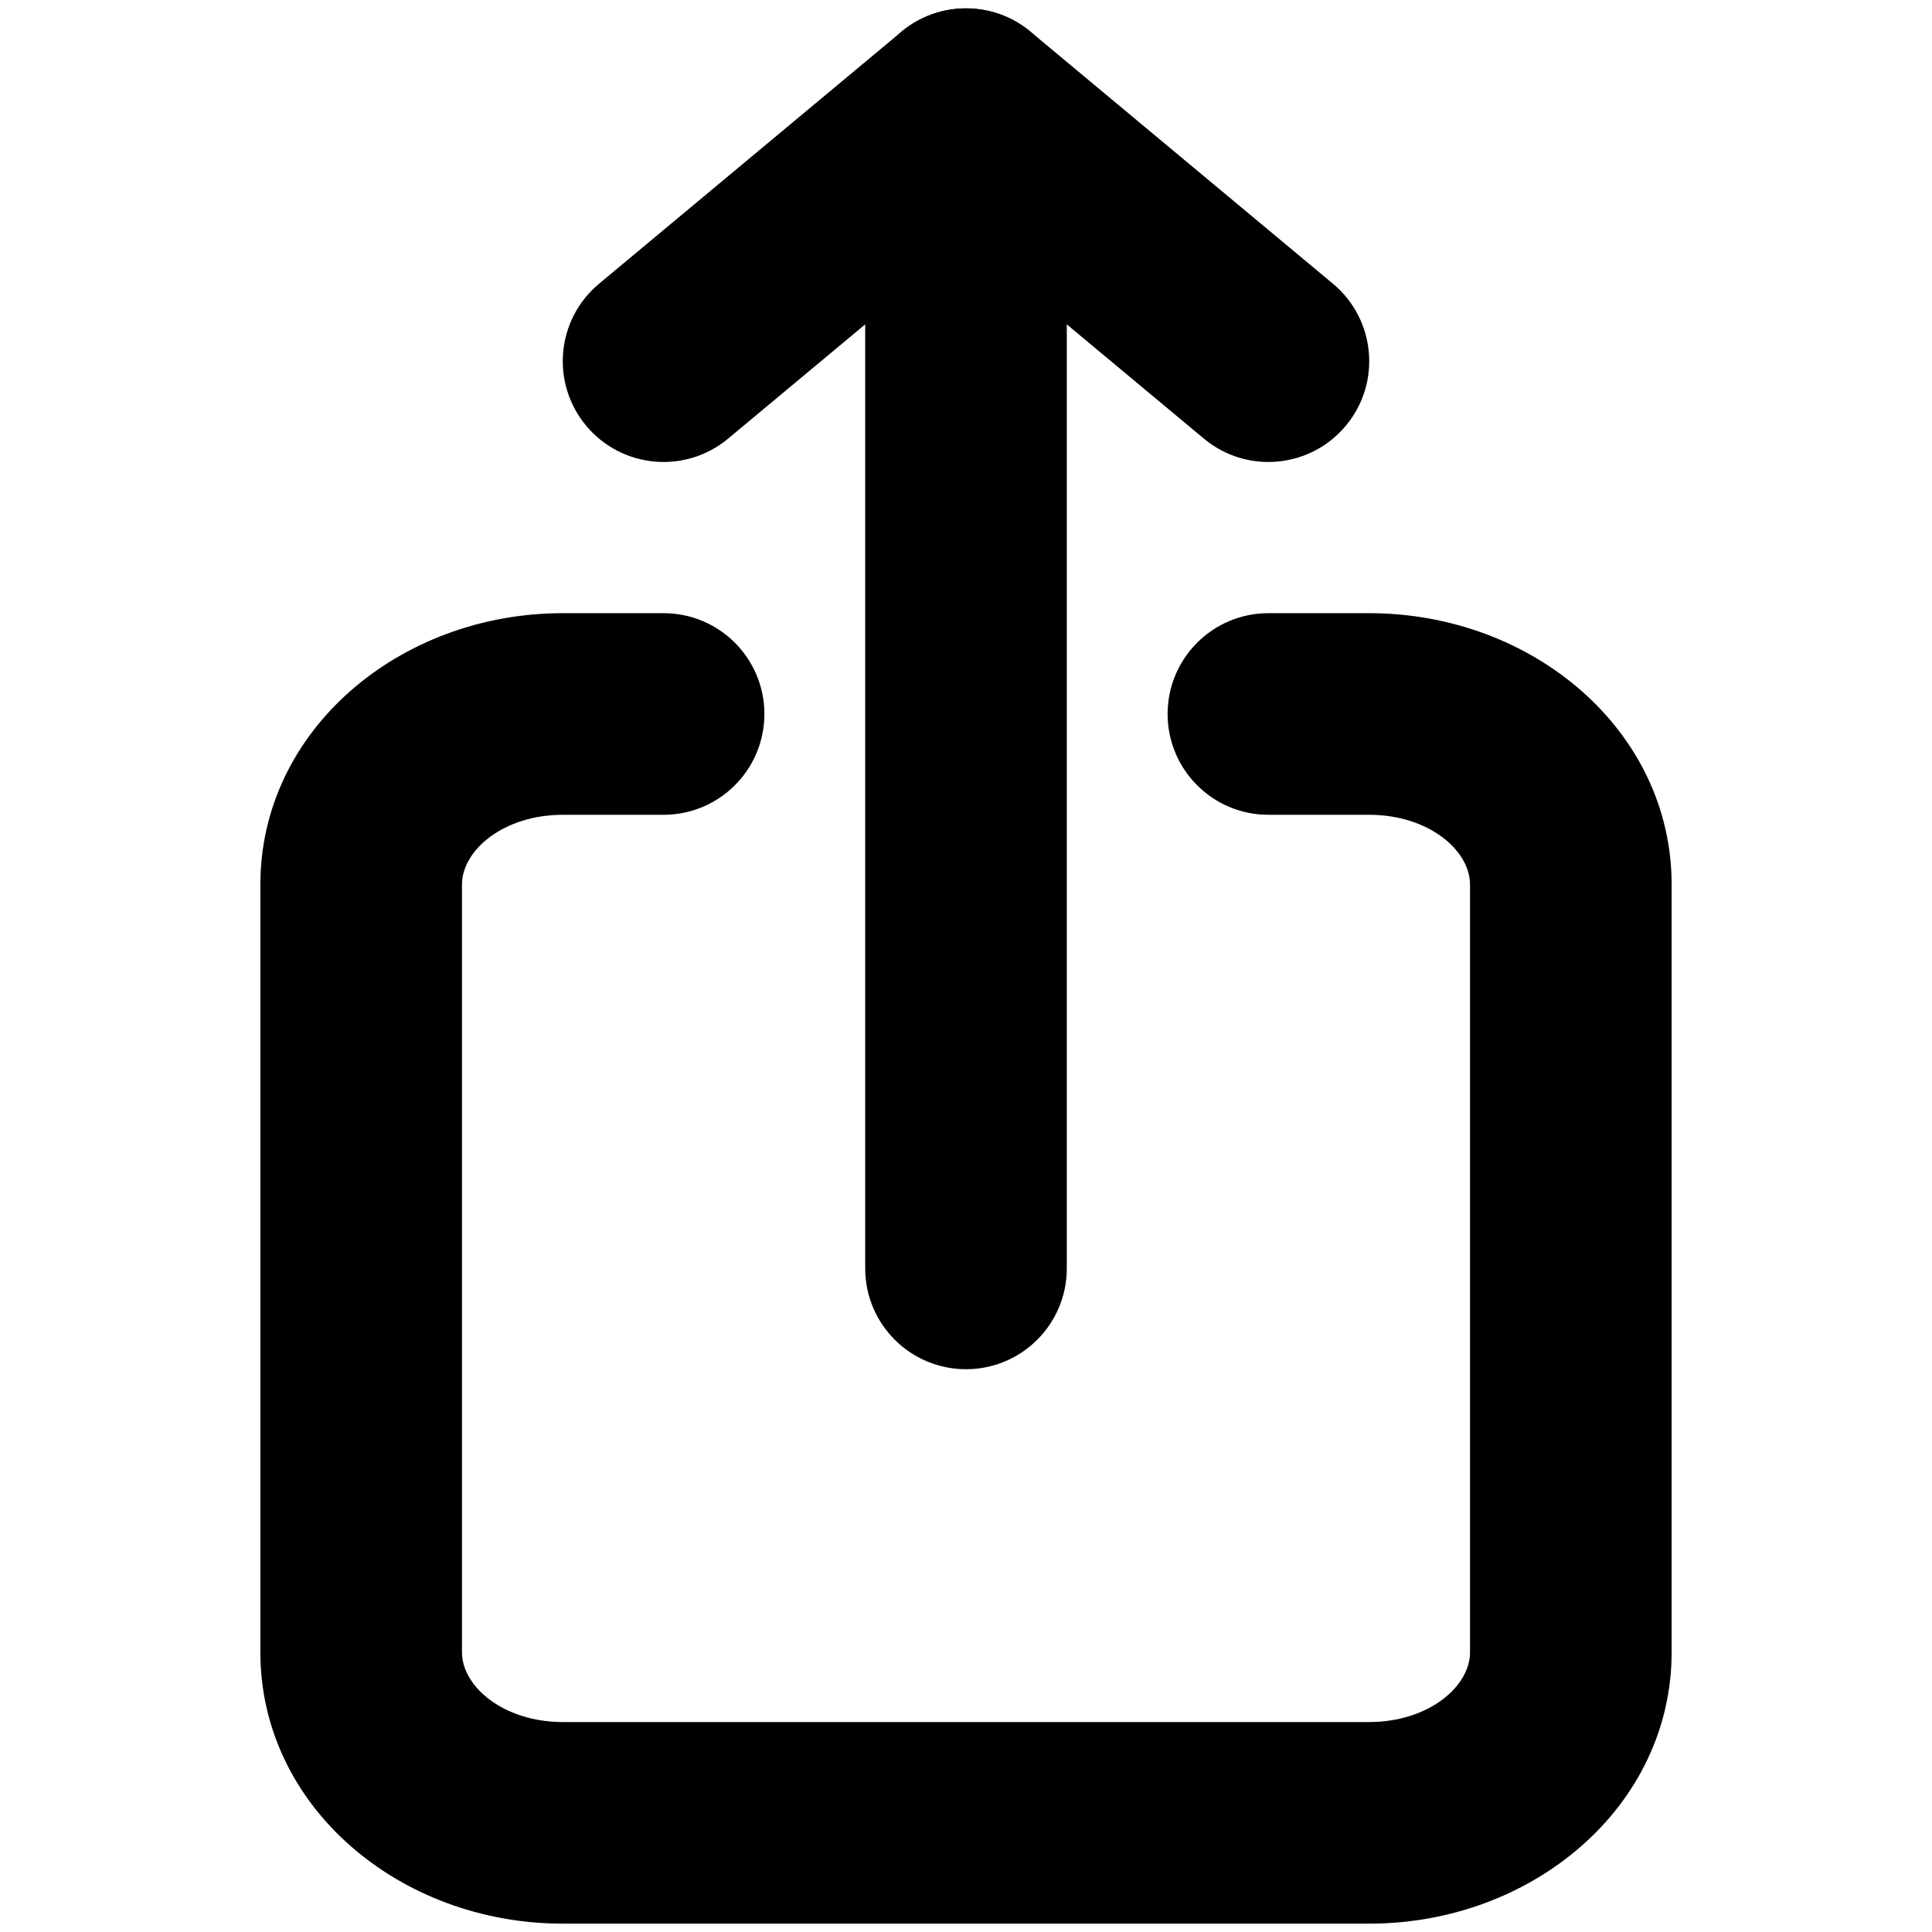
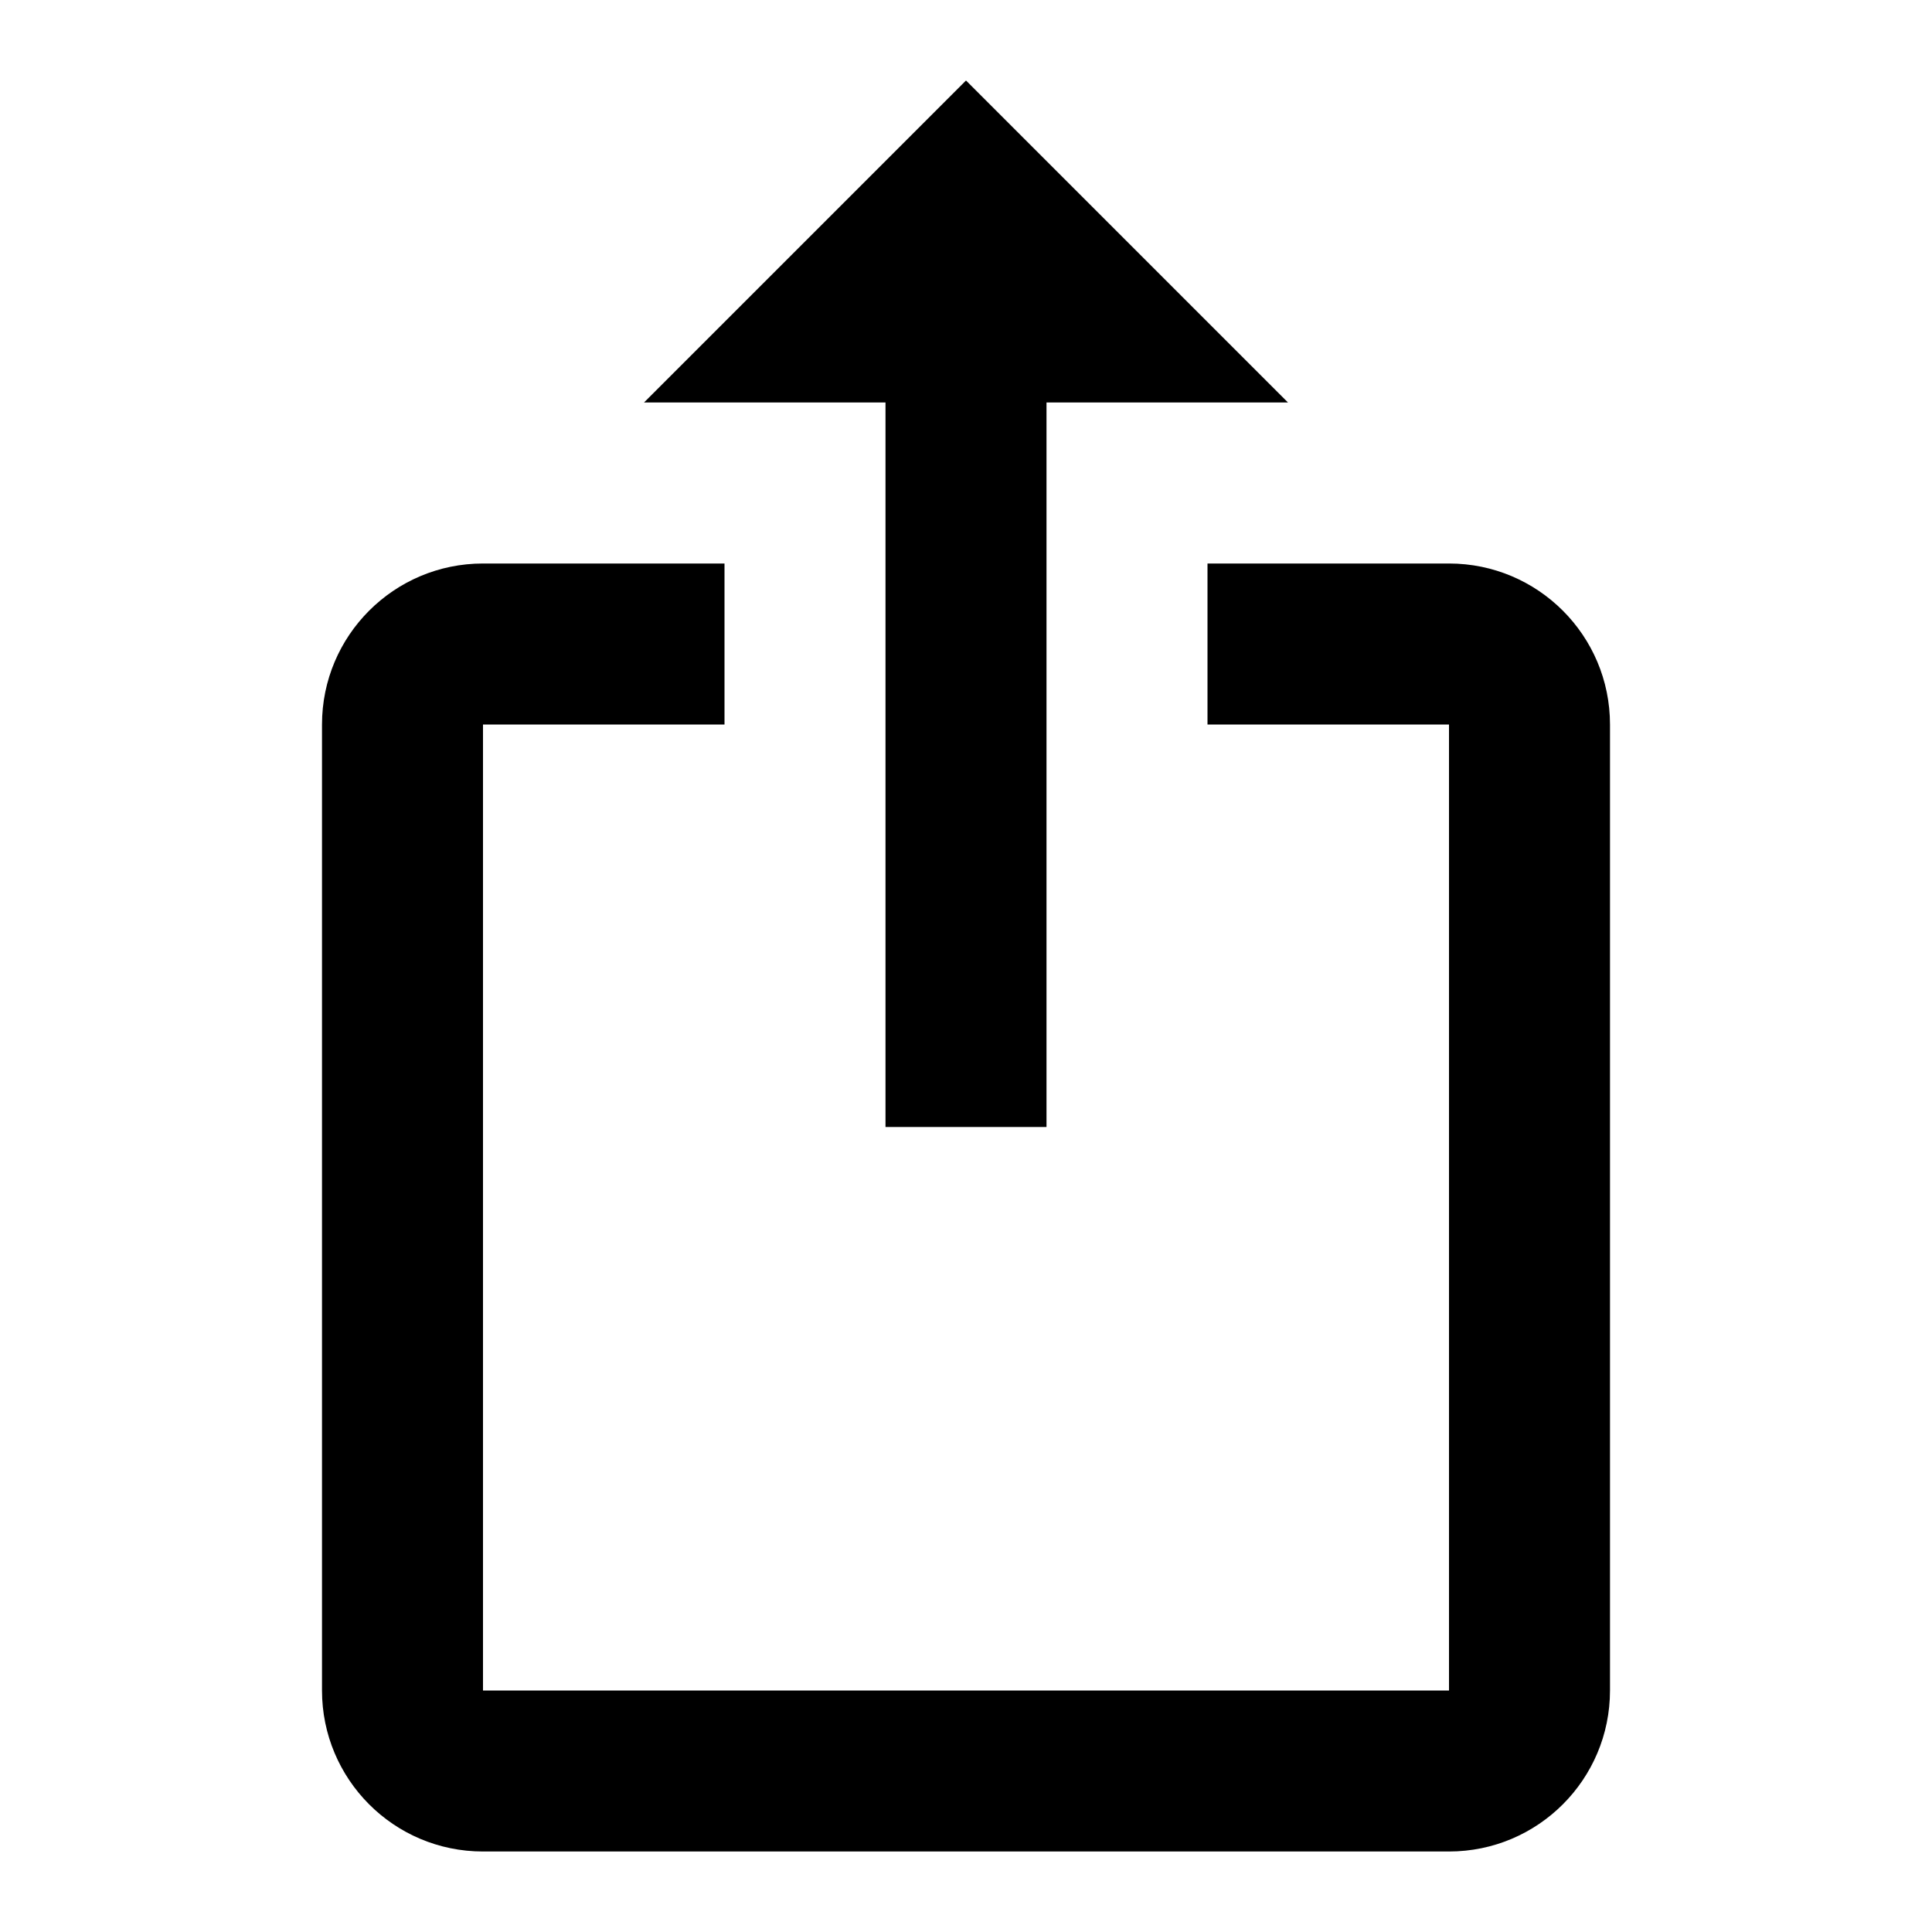
- <svg xmlns="http://www.w3.org/2000/svg" width="24" height="24" version="1.1" viewBox="0 0 512 512">
-   <path fill="#000" d="m229.286,55.643c0,-14.754 11.961,-26.714 26.714,-26.714c14.754,0 26.714,11.961 26.714,26.714l0,280.5c0,14.754 -11.96,26.714 -26.714,26.714c-14.754,0 -26.714,-11.96 -26.714,-26.714l0,-280.5z" />
-   <path fill="#000" d="m273.102,49.452c11.335,-9.445 12.866,-26.29 3.419,-37.625c-9.444,-11.334 -26.29,-12.866 -37.624,-3.421l-80.143,66.786c-11.334,9.445 -12.866,26.29 -3.42,37.625c9.445,11.334 26.29,12.866 37.625,3.42l80.143,-66.786z" />
-   <path fill="#000" d="m238.898,49.452c-11.334,-9.445 -12.866,-26.29 -3.421,-37.625c9.445,-11.334 26.29,-12.866 37.625,-3.421l80.143,66.786c11.335,9.445 12.866,26.29 3.419,37.625c-9.444,11.334 -26.29,12.866 -37.624,3.42l-80.143,-66.786z" />
-   <path fill="#000" d="m336.143,215.928c-14.754,0 -26.714,-11.961 -26.714,-26.714c0,-14.754 11.96,-26.714 26.714,-26.714l26.714,0c43.365,0 80.143,31.12 80.143,71.923l0,203.44c0,40.803 -36.778,71.923 -80.143,71.923l-213.714,0c-43.365,0 -80.143,-31.119 -80.143,-71.923l0,-203.44c0,-40.803 36.778,-71.923 80.143,-71.923l26.714,0c14.754,0 26.714,11.961 26.714,26.714c0,14.754 -11.961,26.714 -26.714,26.714l-26.714,0c-15.651,0 -26.714,9.361 -26.714,18.495l0,203.44c0,9.134 11.063,18.494 26.714,18.494l213.714,0c15.652,0 26.714,-9.361 26.714,-18.494l0,-203.44c0,-9.133 -11.062,-18.495 -26.714,-18.495l-26.714,0z" />
+ <svg xmlns="http://www.w3.org/2000/svg" viewBox="0 0 24 24">
+   <path d="M12,1L8,5H11V14H13V5H16M18,23H6C4.89,23 4,22.1 4,21V9A2,2 0 0,1 6,7H9V9H6V21H18V9H15V7H18A2,2 0 0,1 20,9V21A2,2 0 0,1 18,23Z" fill="#000" />
</svg>
